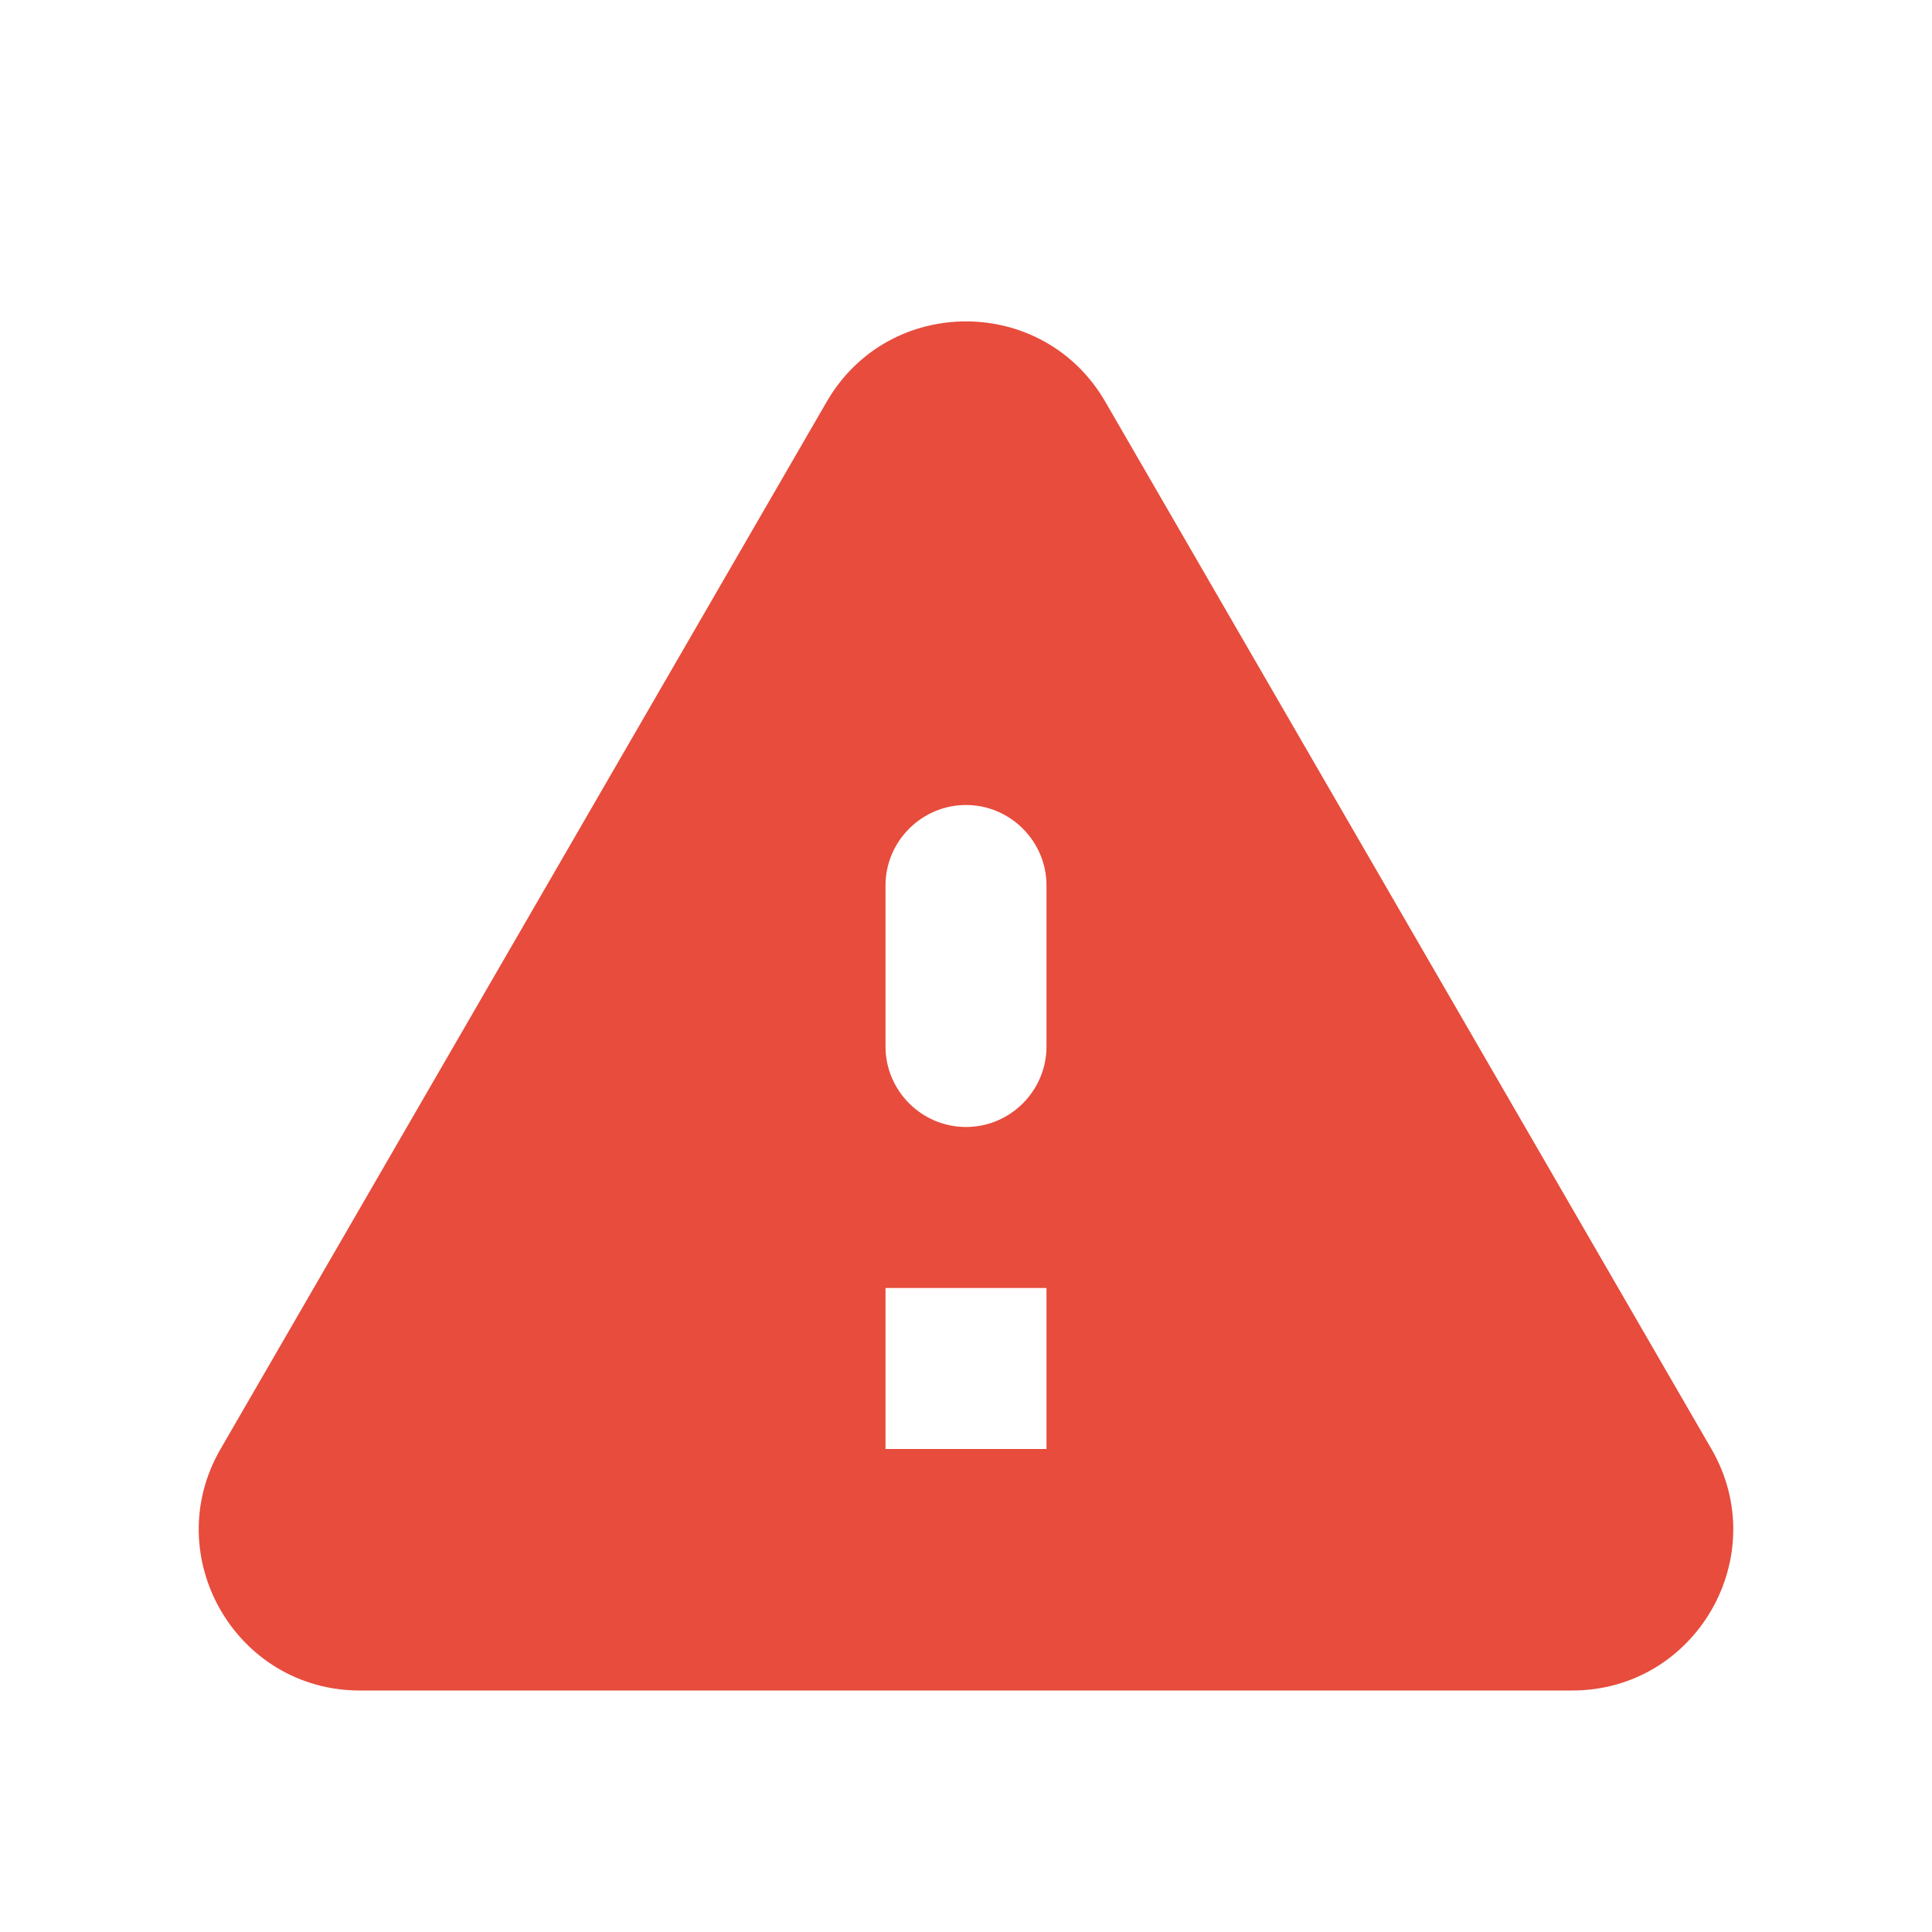
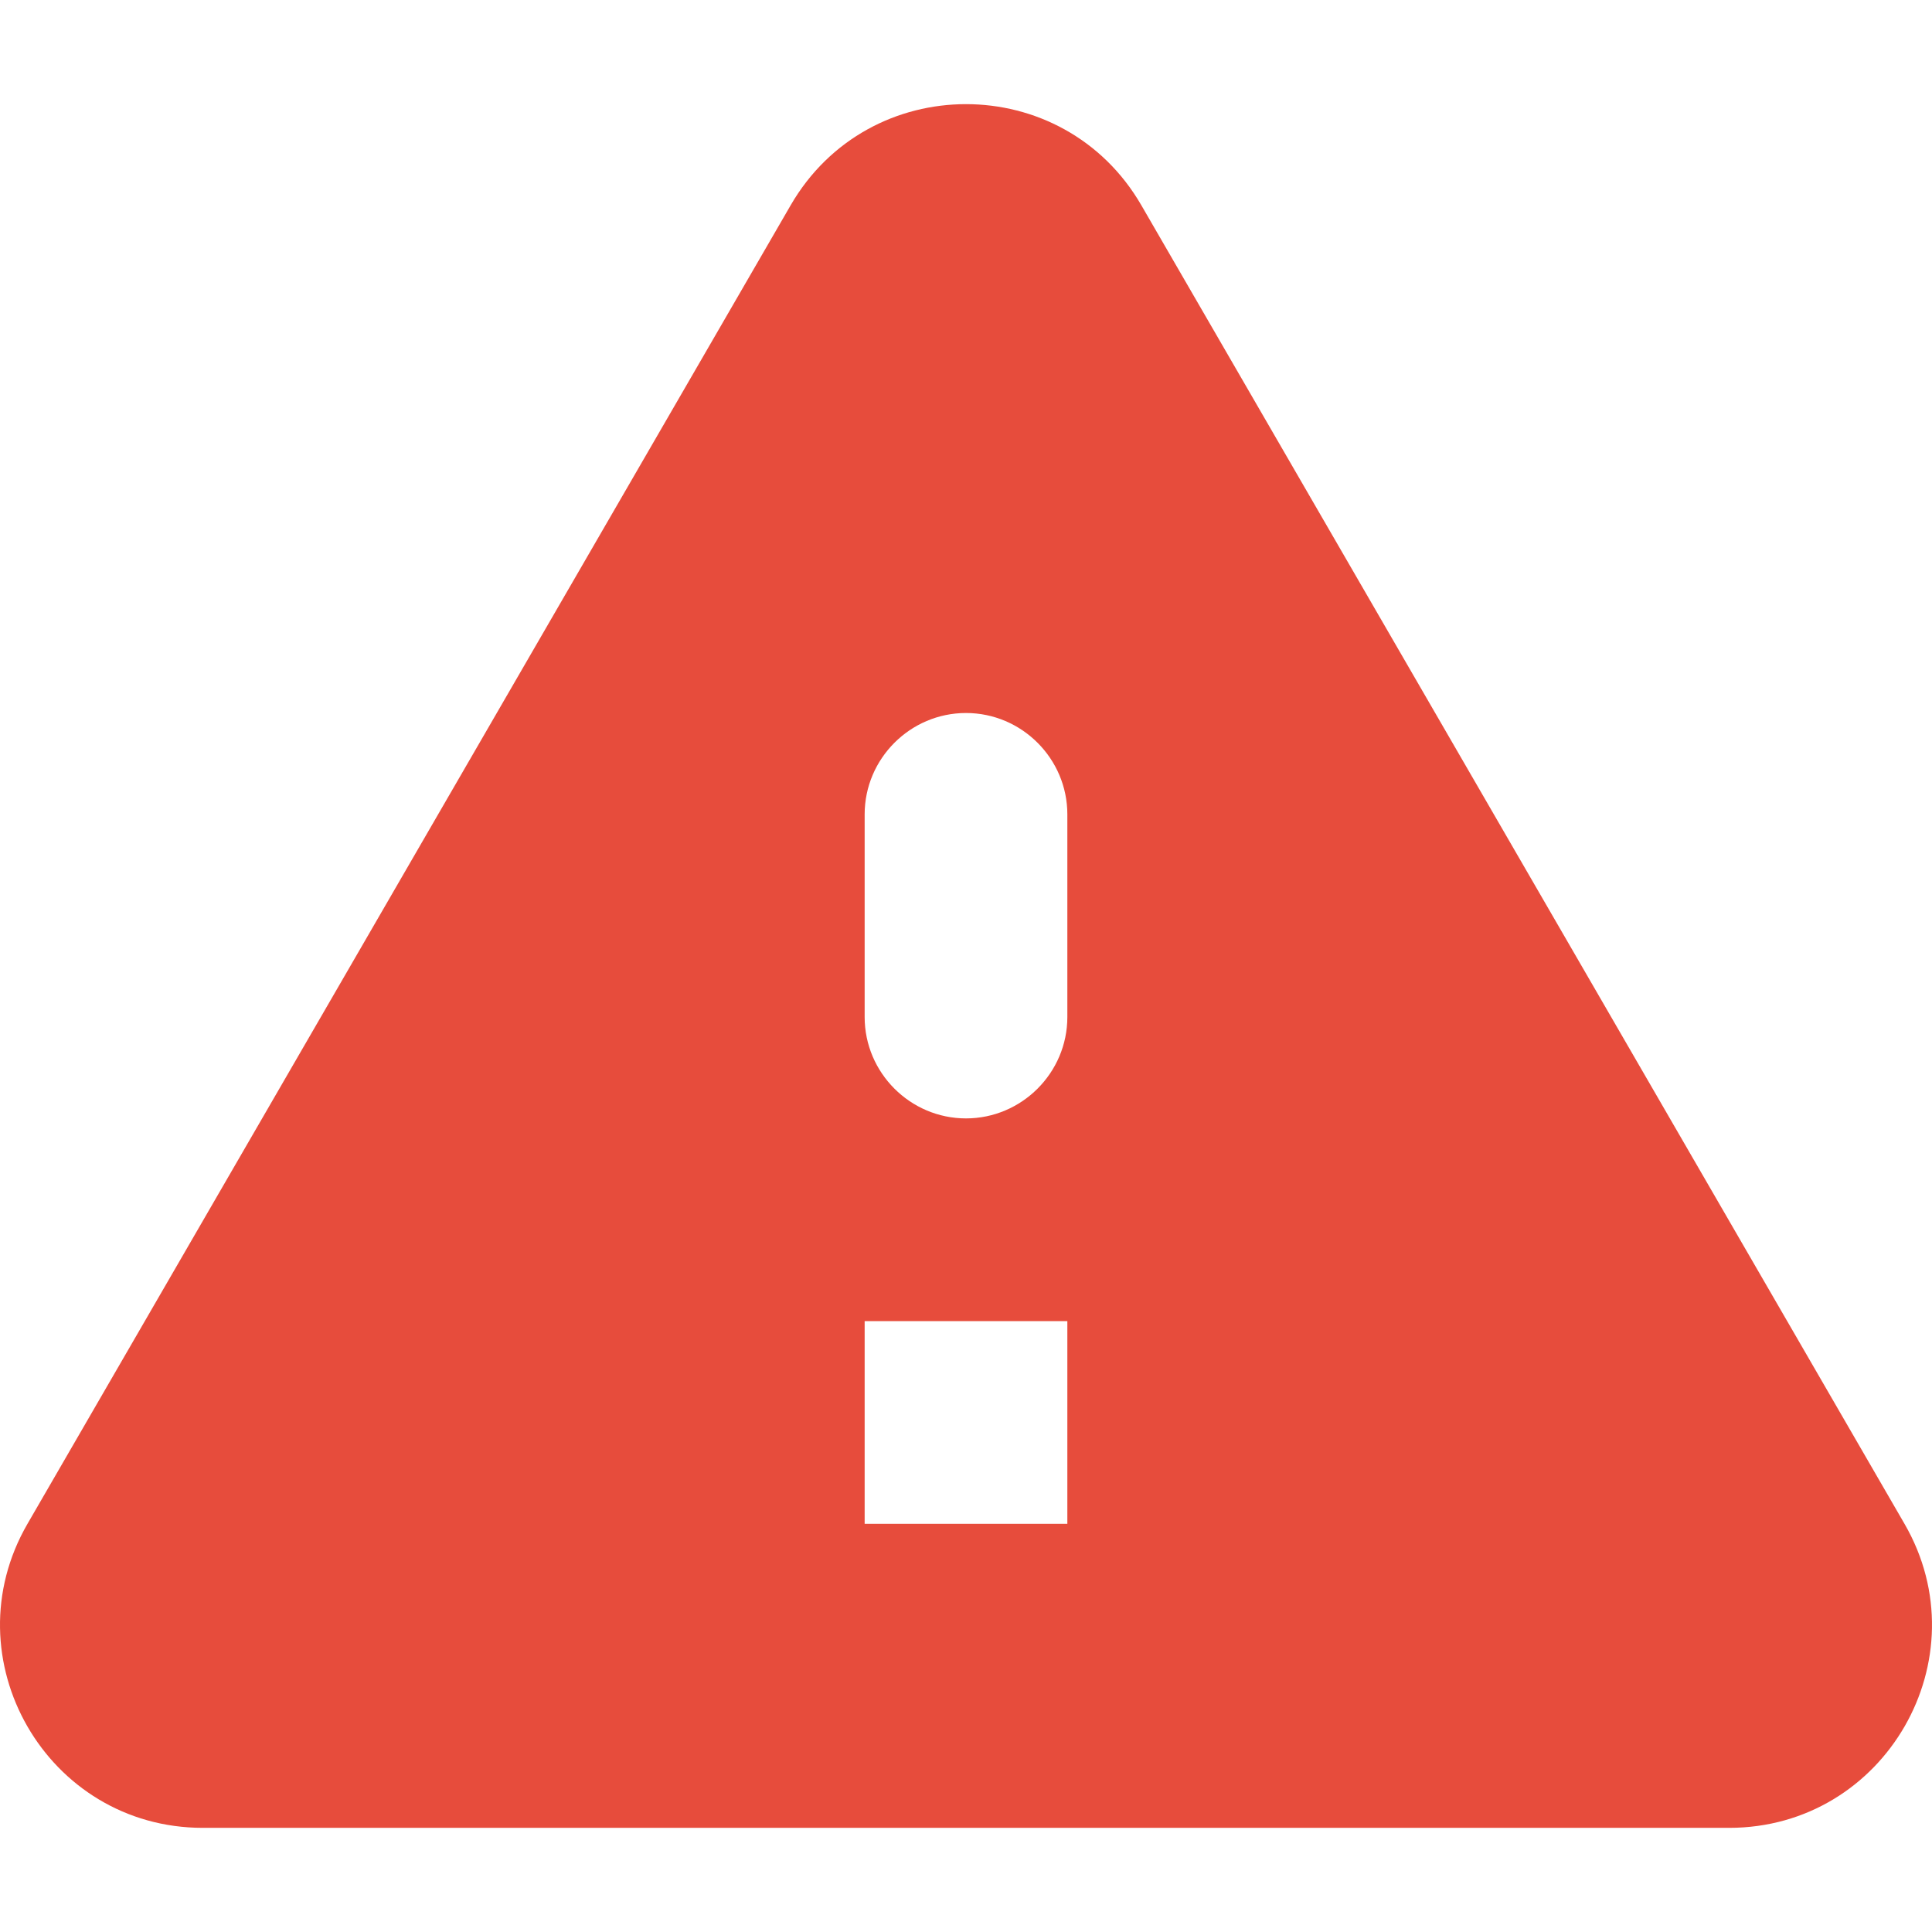
<svg xmlns="http://www.w3.org/2000/svg" version="1.1" x="0px" y="0px" width="24px" height="24px" viewBox="0 0 24 24" enable-background="new 0 0 24 24" xml:space="preserve" id="svg901">
  <defs id="defs905" />
  <g id="Bounding_Boxes" display="none">
    <g id="ui_x5F_spec_x5F_header_copy_3" display="inline">
	</g>
    <path display="inline" fill="none" d="M0,0h24v24H0V0z" id="path894" />
  </g>
-   <g id="Rounded" style="fill:#e74c3c">
+   <g id="Rounded" style="fill:#e74c3c" transform="matrix(1.259,0,0,1.259,-3.108005,-3.732784)">
    <g id="ui_x5F_spec_x5F_header_copy_5" style="fill:#e74c3c">
	</g>
-     <path d="M4.47,21h15.06c1.54,0,2.5-1.67,1.73-3L13.73,4.99c-0.77-1.33-2.69-1.33-3.46,0L2.74,18C1.97,19.33,2.93,21,4.47,21z    M12,14L12,14c-0.55,0-1-0.45-1-1v-2c0-0.55,0.45-1,1-1h0c0.55,0,1,0.45,1,1v2C13,13.55,12.55,14,12,14z M13,18h-2v-2h2V18z" id="path898" style="fill:#e74c3c" />
+     <path d="m 4.47,21 h 15.06 c 1.54,0 2.5,-1.67 1.73,-3 L 13.73,4.99 c -0.77,-1.33 -2.69,-1.33 -3.46,0 L 2.74,18 c -0.77,1.33 0.19,3 1.73,3 z M 12,14 v 0 c -0.55,0 -1,-0.45 -1,-1 v -2 c 0,-0.55 0.45,-1 1,-1 v 0 c 0.55,0 1,0.45 1,1 v 2 c 0,0.55 -0.45,1 -1,1 z m 1,4 h -2 v -2 h 2 z" id="path898" style="fill:#e74c3c" />
  </g>
</svg>
